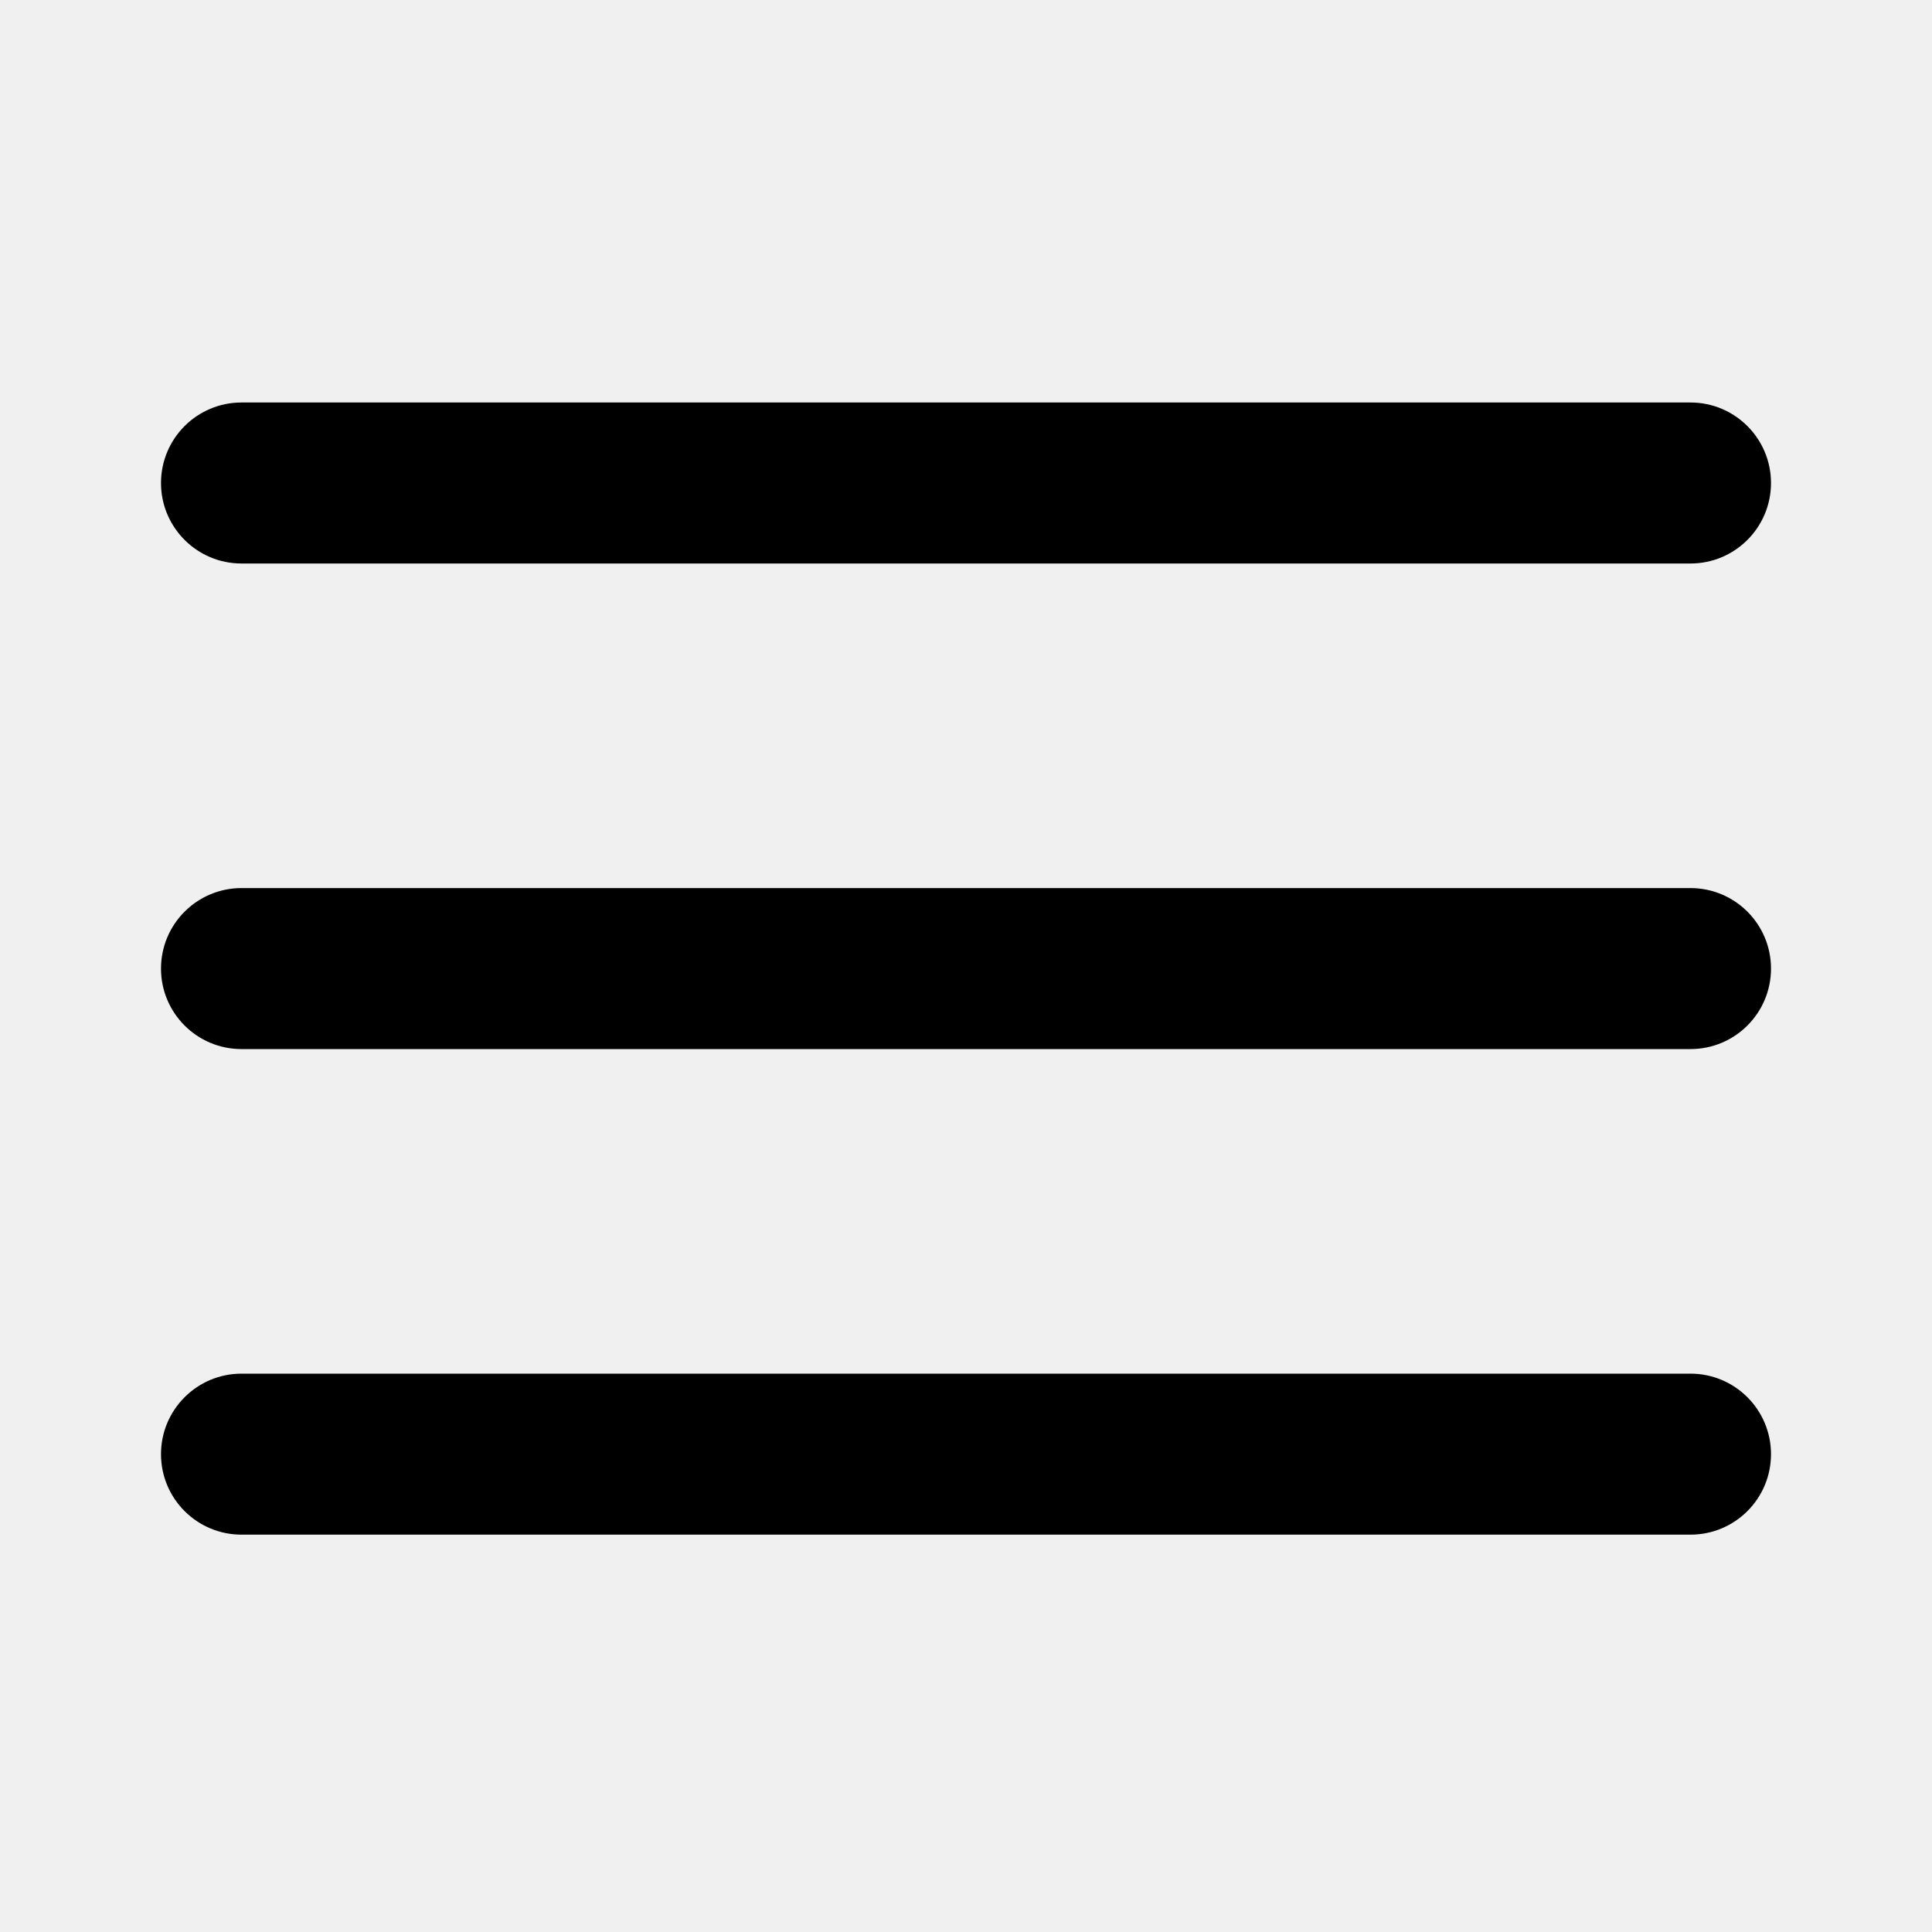
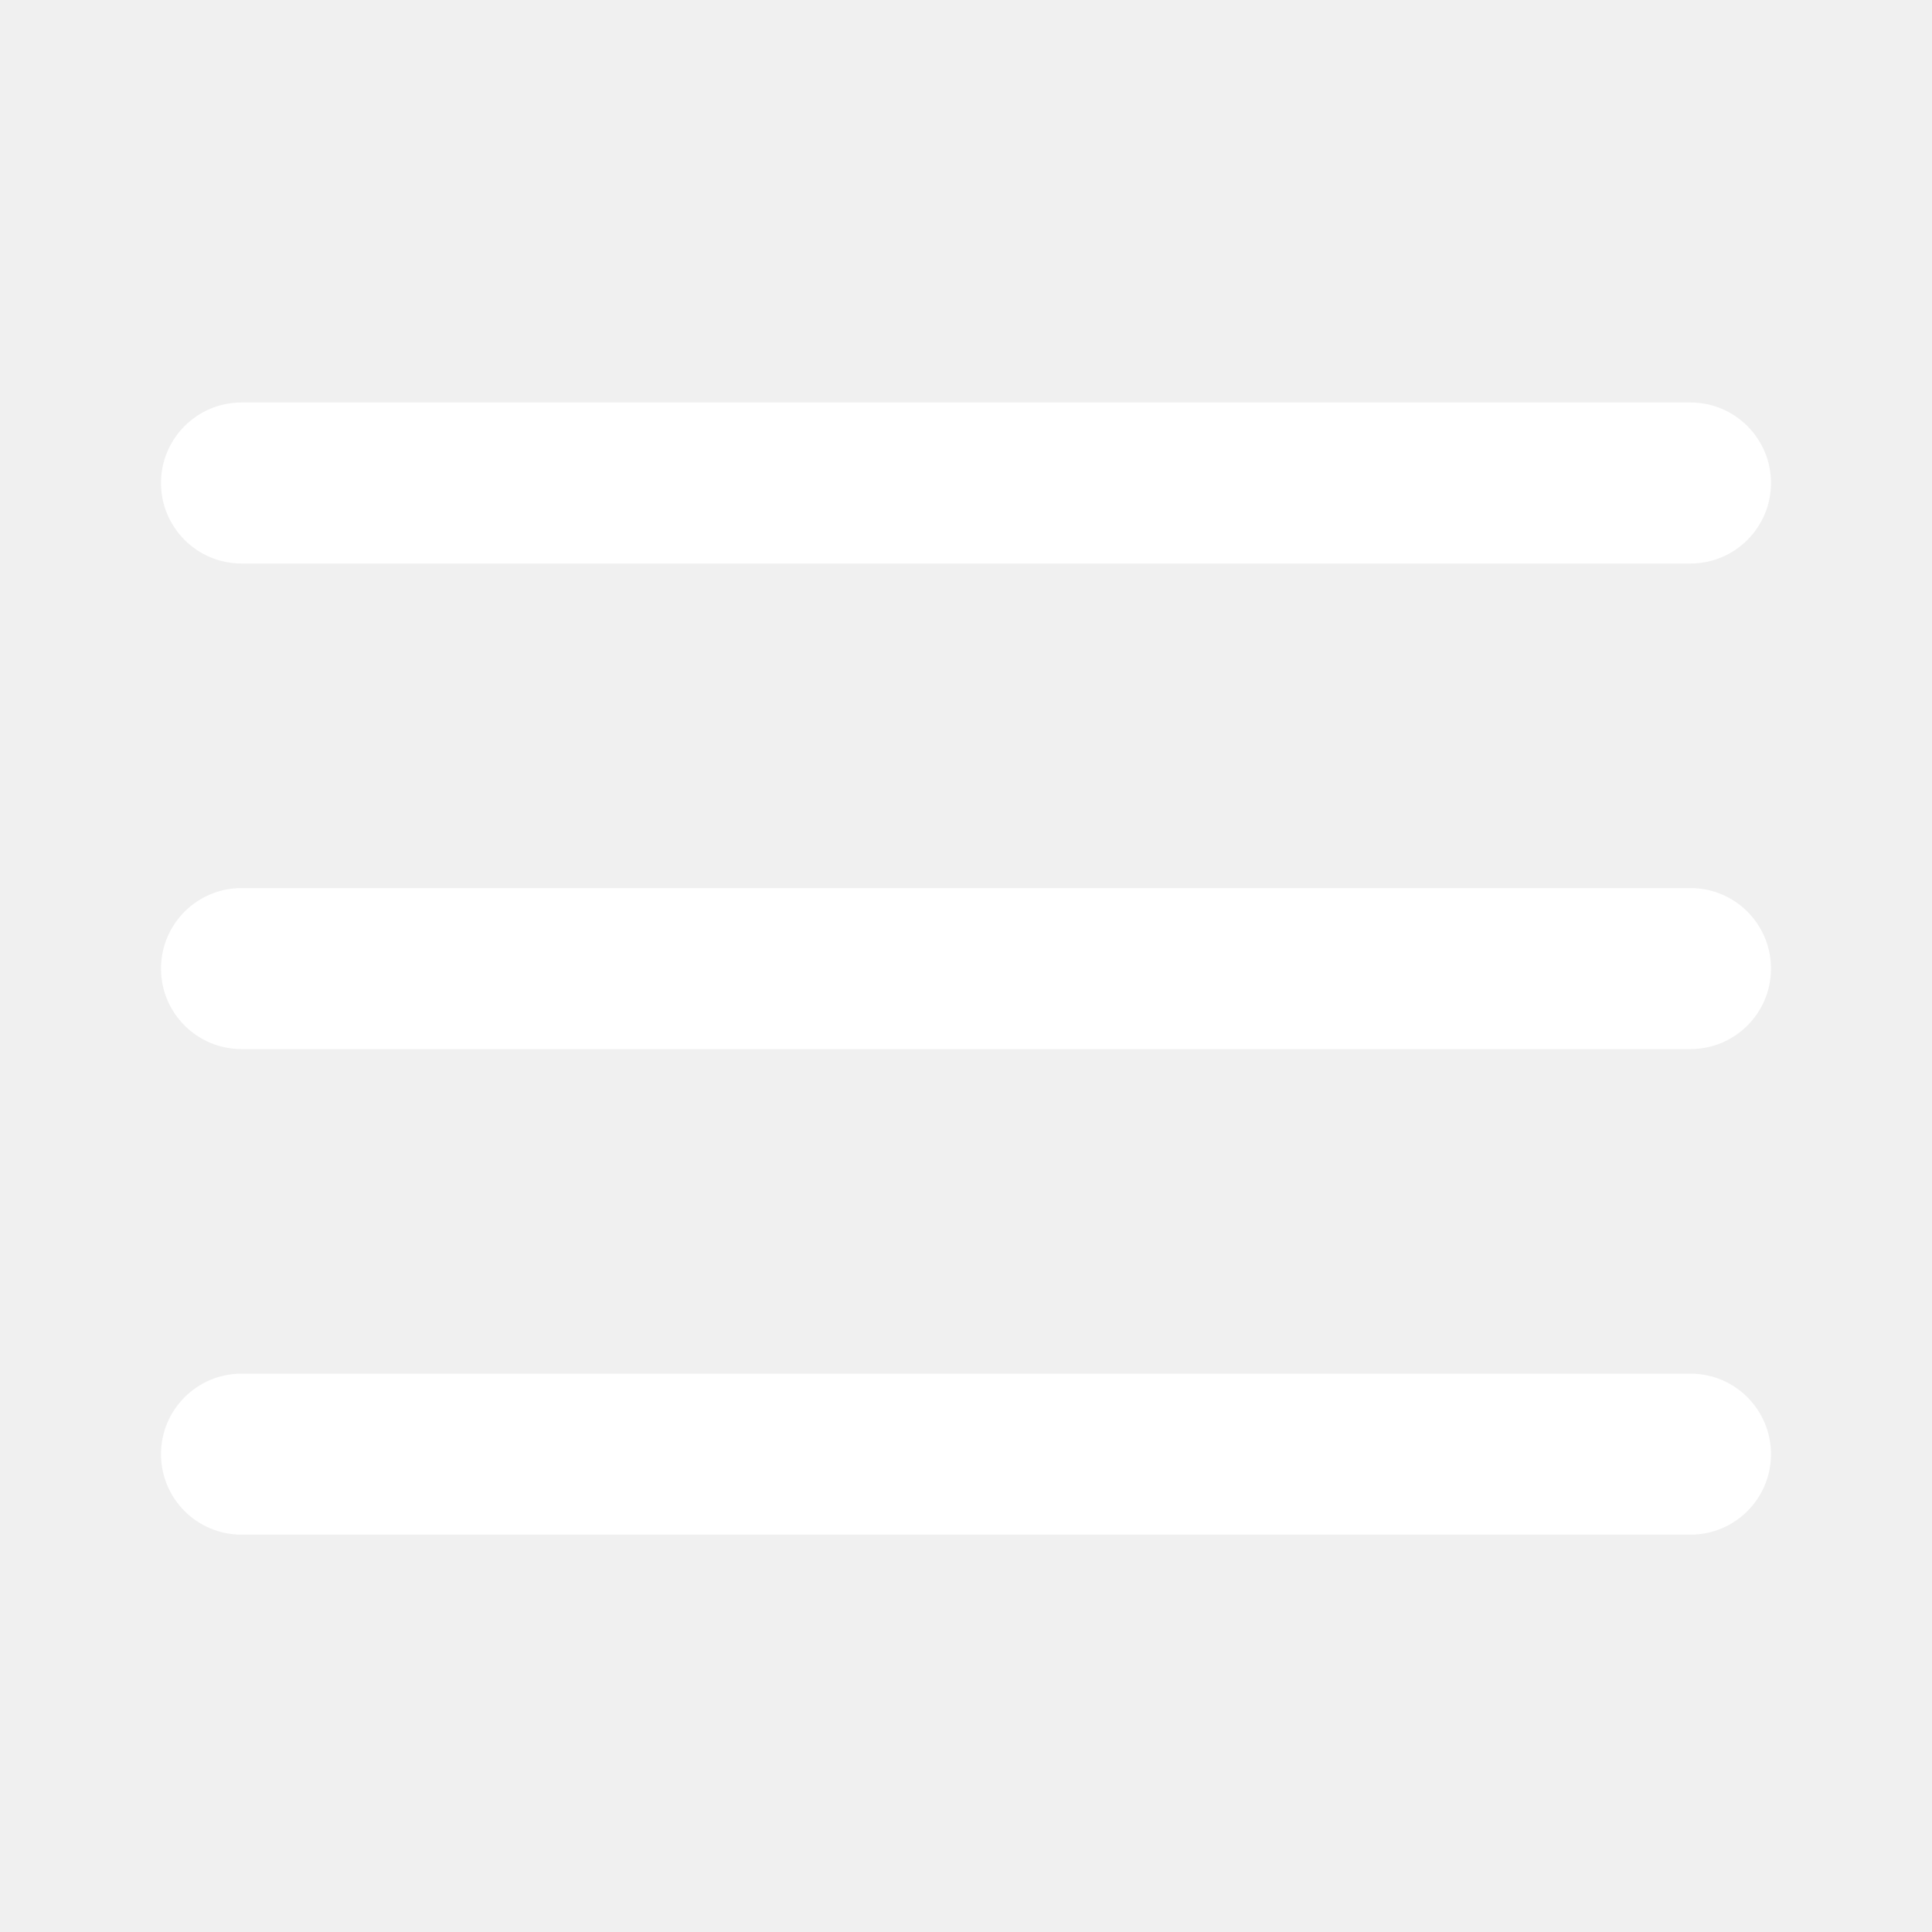
<svg xmlns="http://www.w3.org/2000/svg" width="24" height="24" viewBox="0 0 24 24" fill="none">
-   <path d="M2 6C2 5.448 2.448 5 3 5H21C21.552 5 22 5.448 22 6C22 6.552 21.552 7 21 7H3C2.448 7 2 6.552 2 6Z" fill="currentColor" />
-   <path d="M2 12.032C2 11.48 2.448 11.032 3 11.032H21C21.552 11.032 22 11.48 22 12.032C22 12.585 21.552 13.032 21 13.032H3C2.448 13.032 2 12.585 2 12.032Z" fill="currentColor" />
-   <path d="M3 17.064C2.448 17.064 2 17.512 2 18.064C2 18.617 2.448 19.064 3 19.064H21C21.552 19.064 22 18.617 22 18.064C22 17.512 21.552 17.064 21 17.064H3Z" fill="currentColor" />
+   <path d="M2 6C2 5.448 2.448 5 3 5H21C21.552 5 22 5.448 22 6C22 6.552 21.552 7 21 7H3C2.448 7 2 6.552 2 6Z" fill="#fff" />
+   <path d="M2 12.032C2 11.48 2.448 11.032 3 11.032H21C21.552 11.032 22 11.48 22 12.032C22 12.585 21.552 13.032 21 13.032H3C2.448 13.032 2 12.585 2 12.032Z" fill="#fff" />
+   <path d="M3 17.064C2.448 17.064 2 17.512 2 18.064C2 18.617 2.448 19.064 3 19.064H21C21.552 19.064 22 18.617 22 18.064C22 17.512 21.552 17.064 21 17.064H3Z" fill="#fff" />
</svg>
